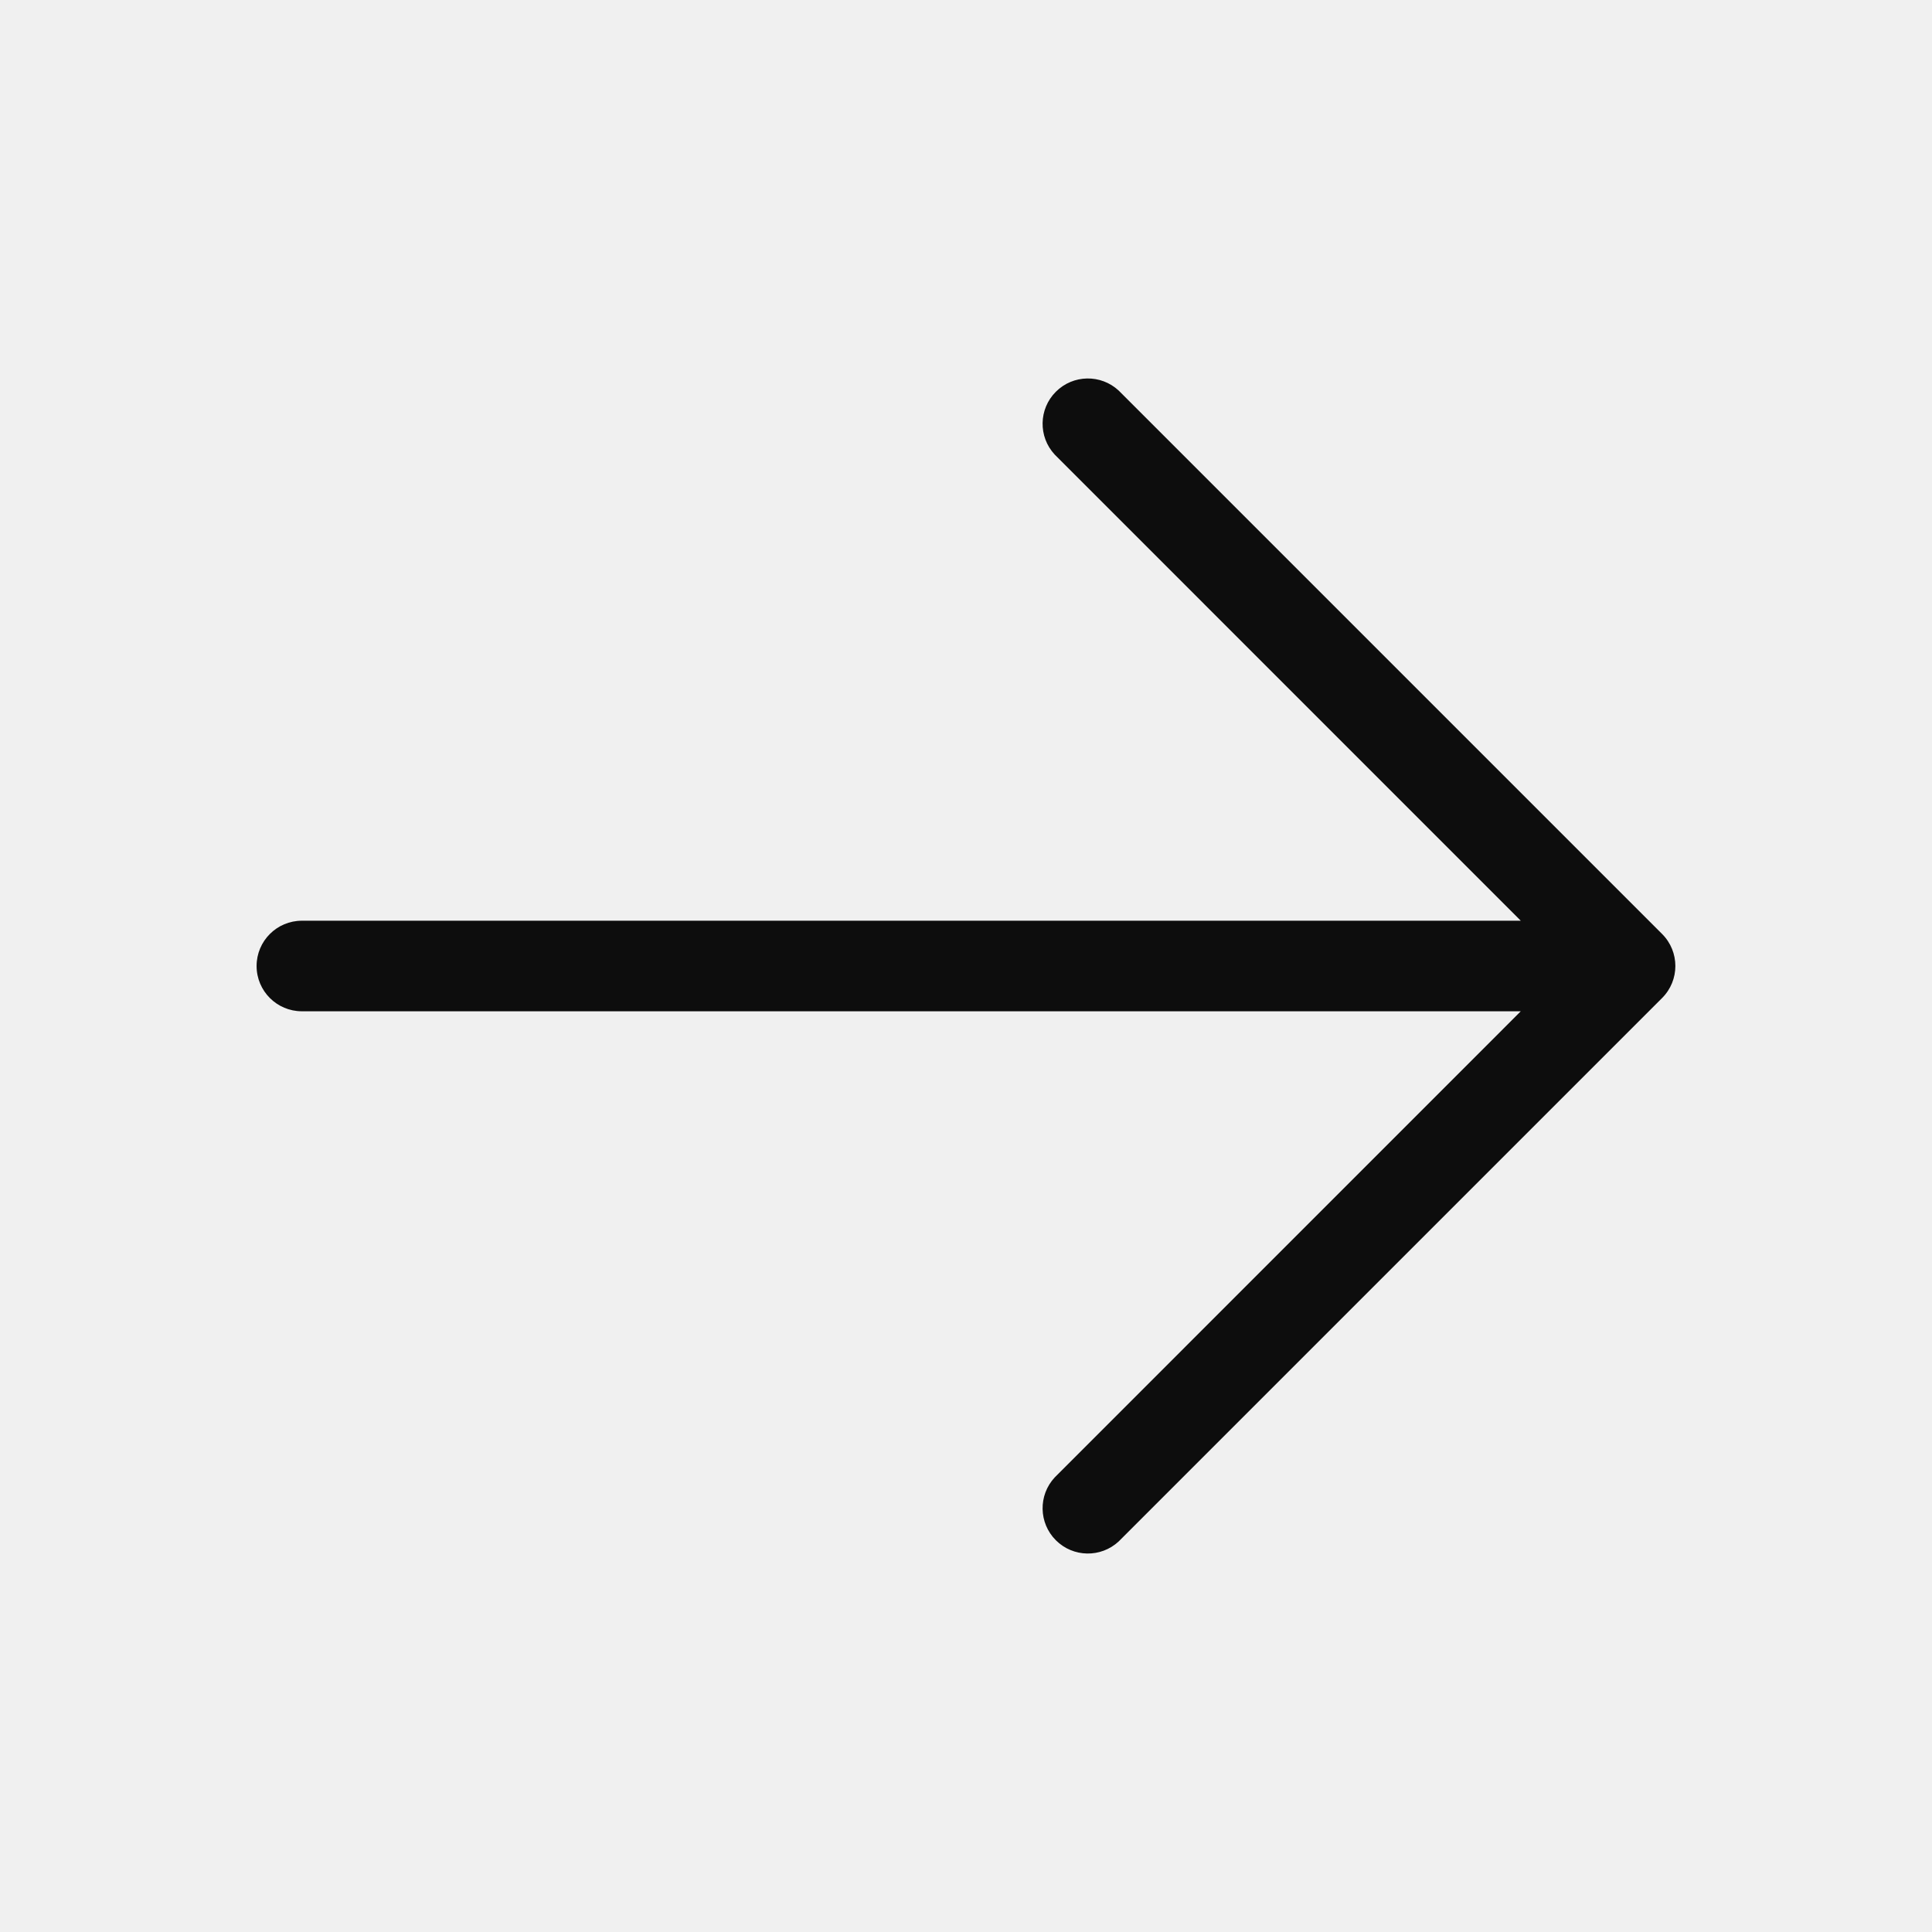
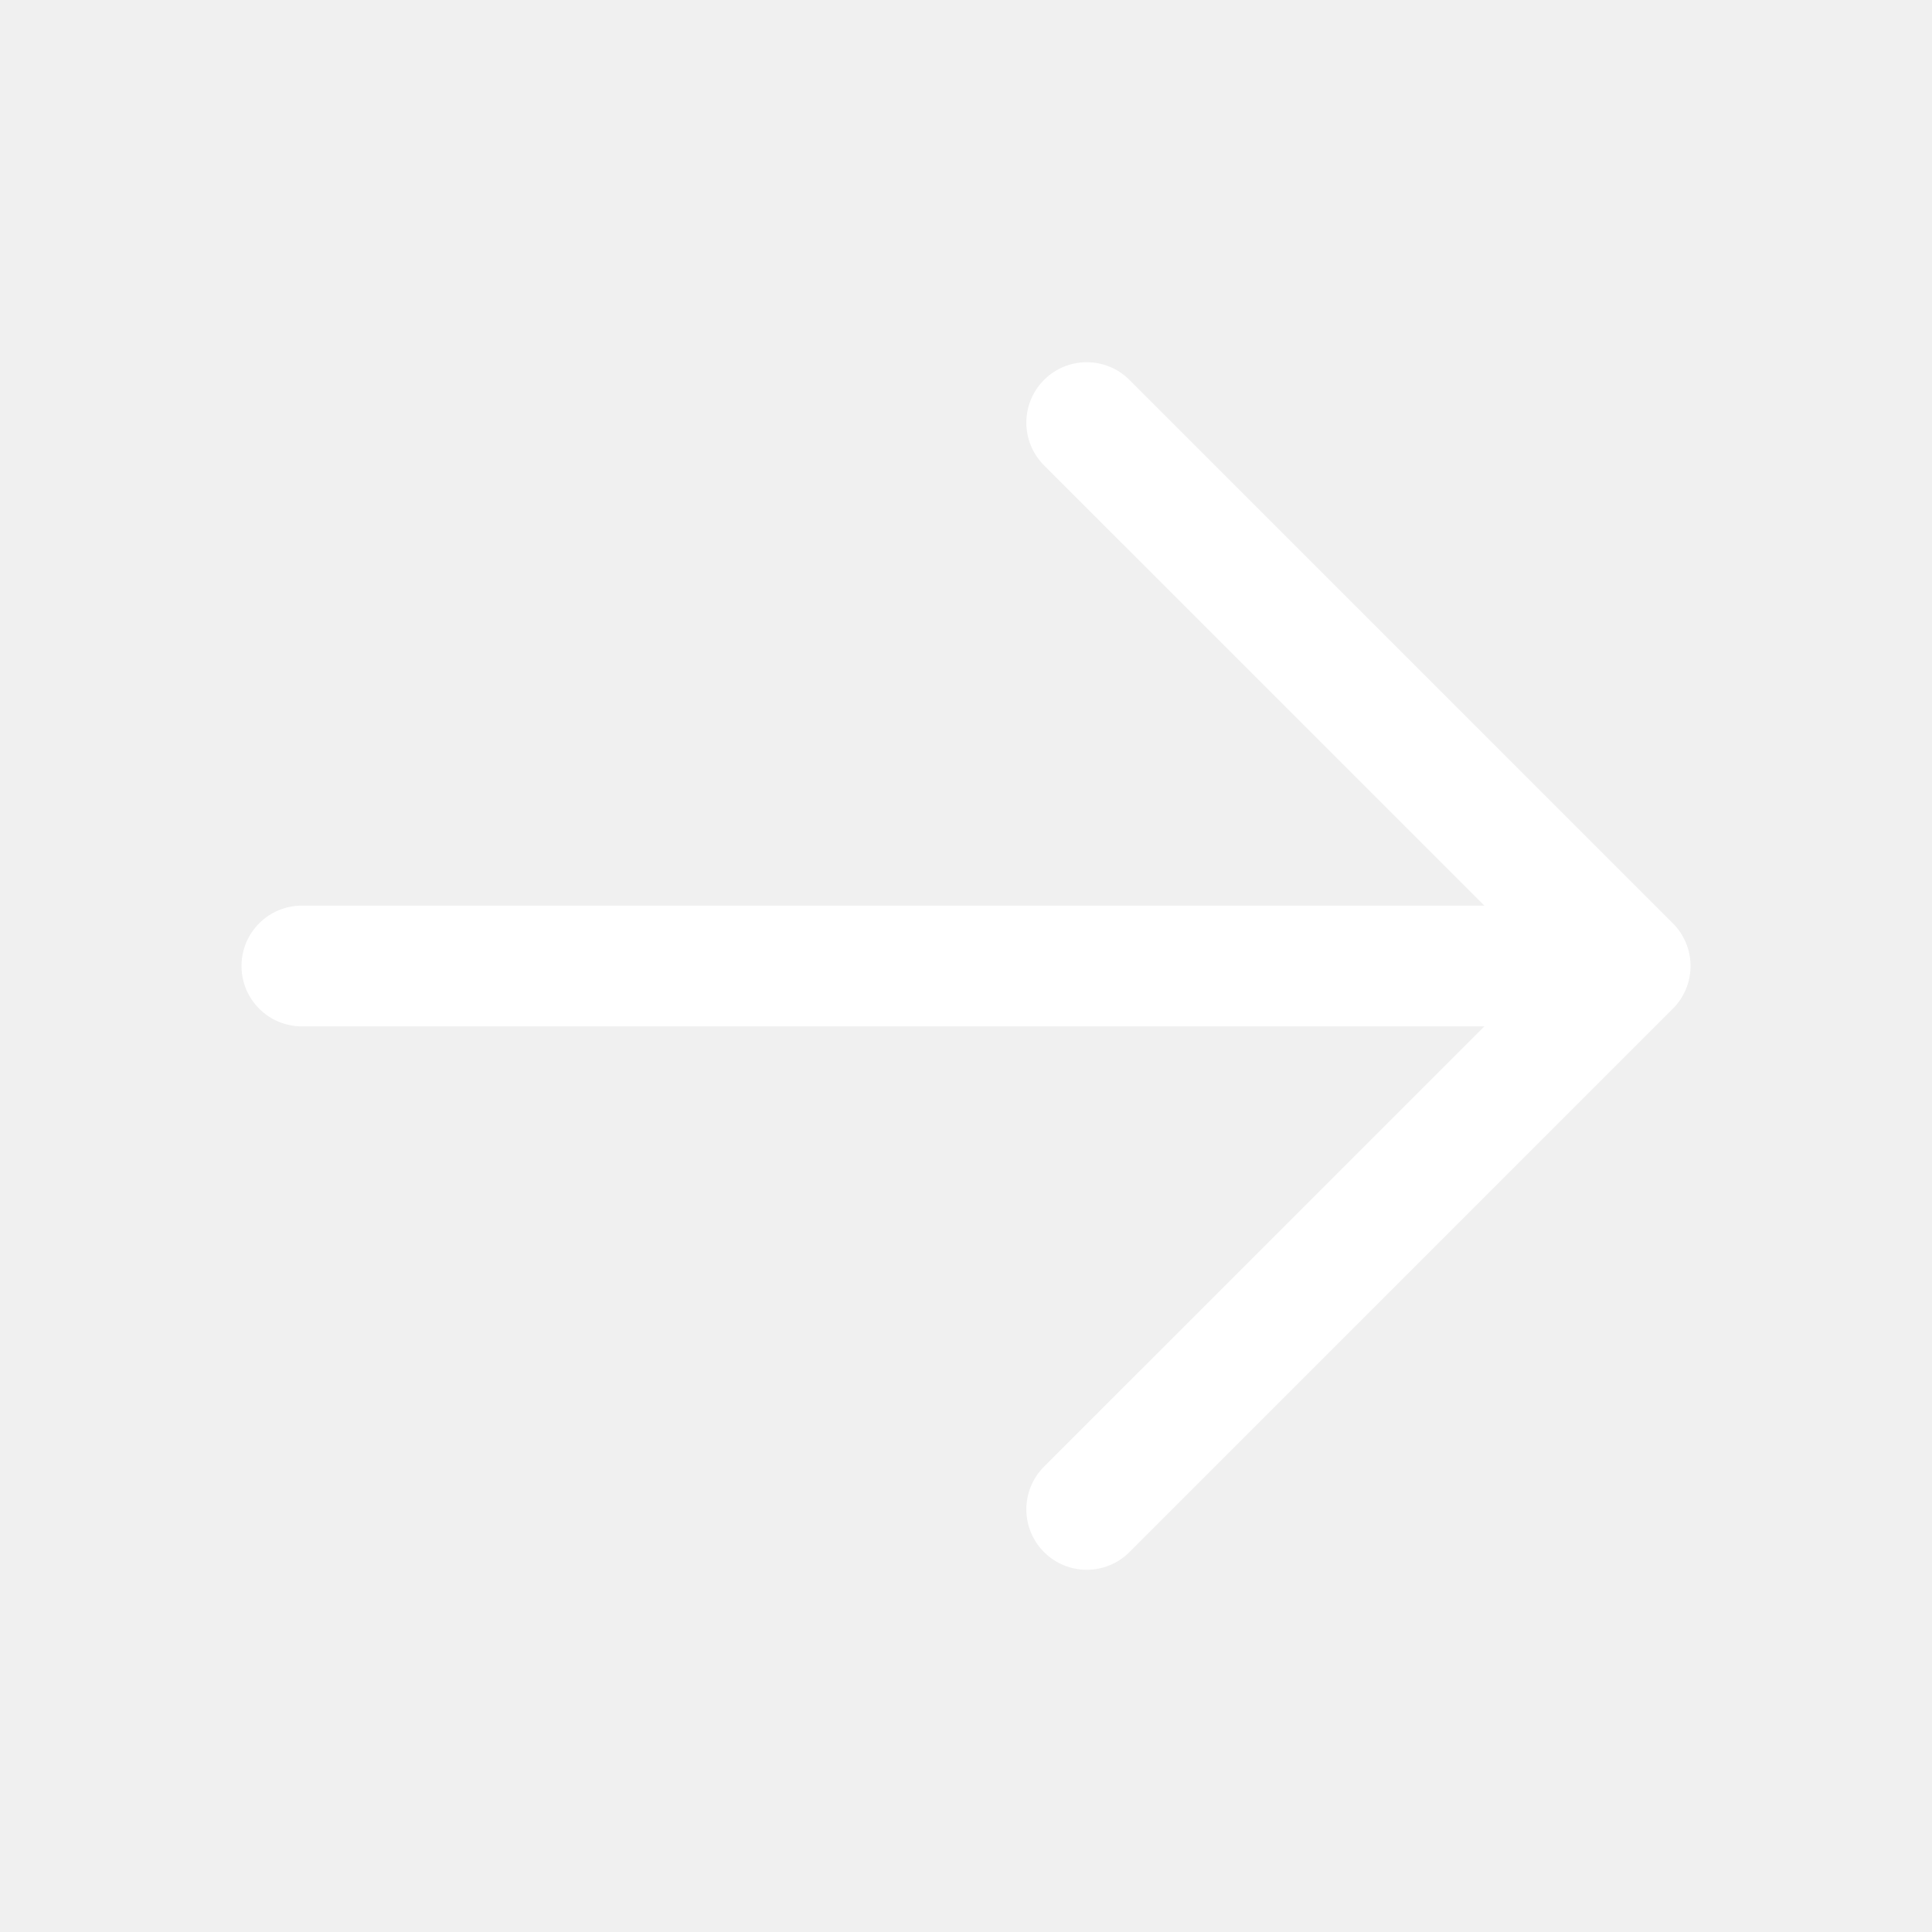
- <svg xmlns="http://www.w3.org/2000/svg" width="60" height="60" fill="#0d0d0d" viewBox="0 0 256 256">
-   <path d="M220.24,132.24l-72,72a6,6,0,0,1-8.48-8.48L201.51,134H40a6,6,0,0,1,0-12H201.51L139.76,60.24a6,6,0,0,1,8.48-8.48l72,72A6,6,0,0,1,220.24,132.24Z" />
+ <svg xmlns="http://www.w3.org/2000/svg" width="68" height="68" fill="#ffffff" viewBox="0 0 256 256">
+   <path d="M221.66,133.66l-72,72a8,8,0,0,1-11.32-11.32L196.69,136H40a8,8,0,0,1,0-16H196.69L138.34,61.66a8,8,0,0,1,11.32-11.32l72,72A8,8,0,0,1,221.66,133.66Z" />
</svg>
